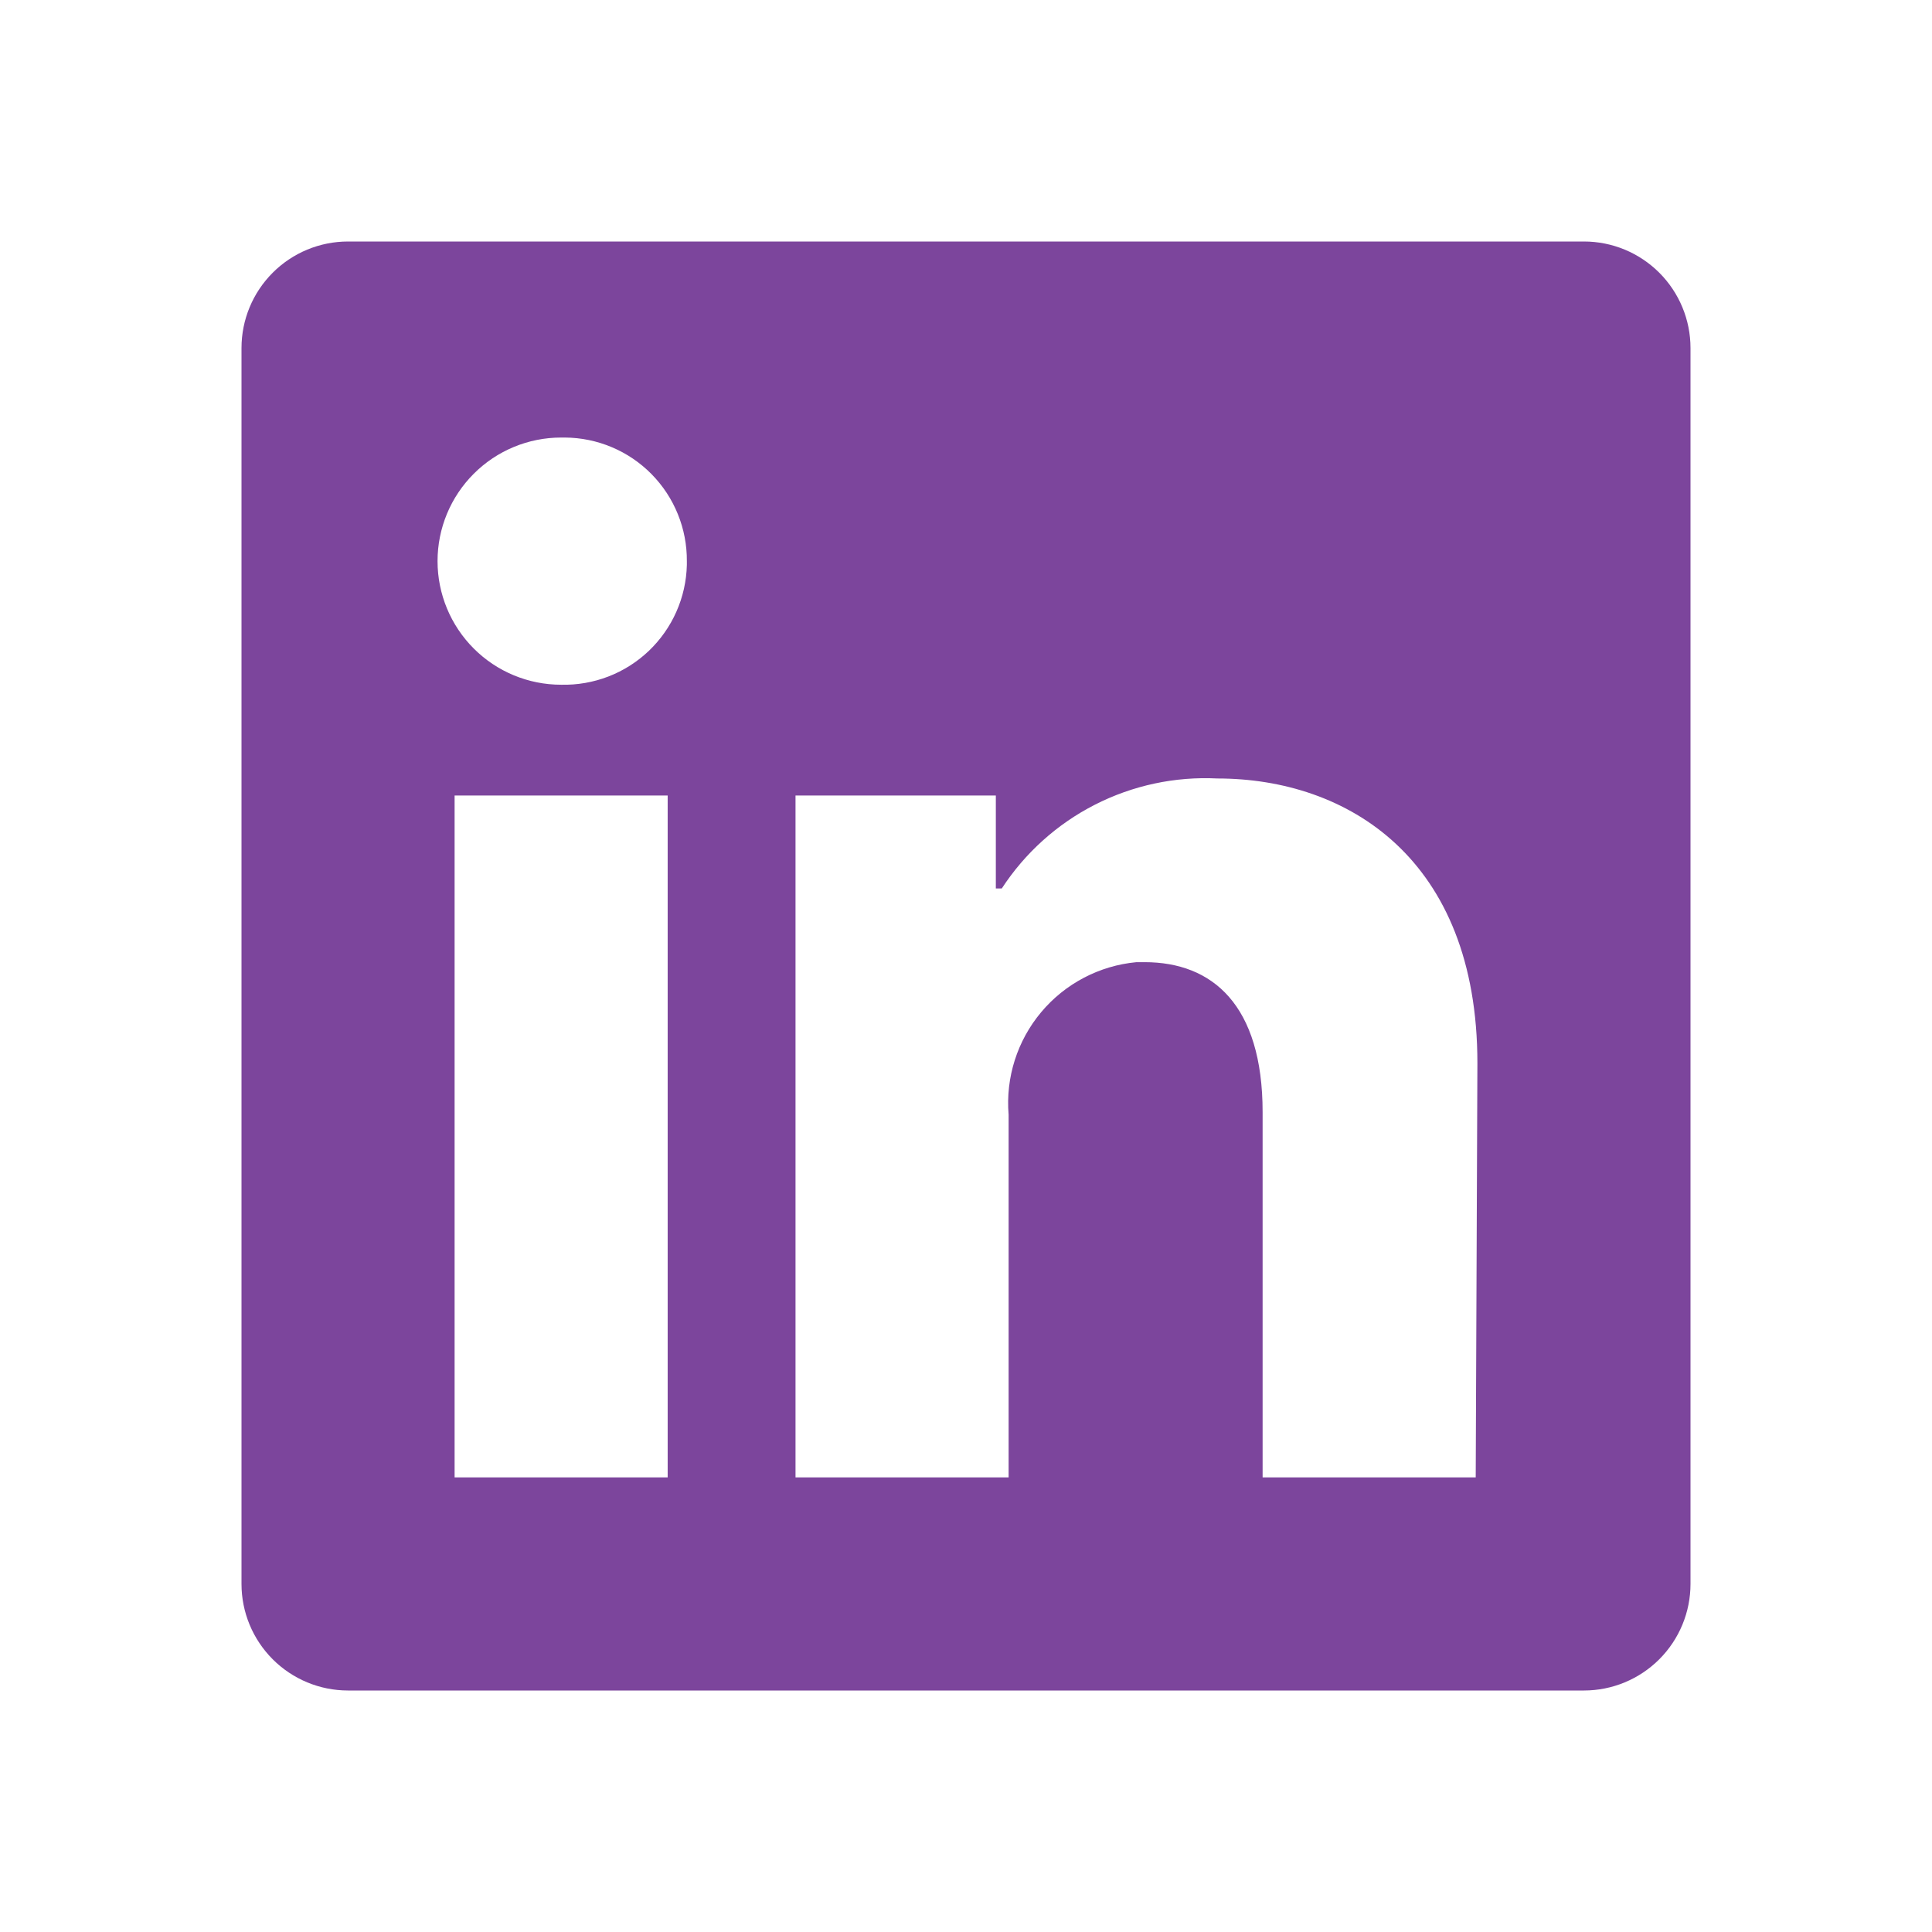
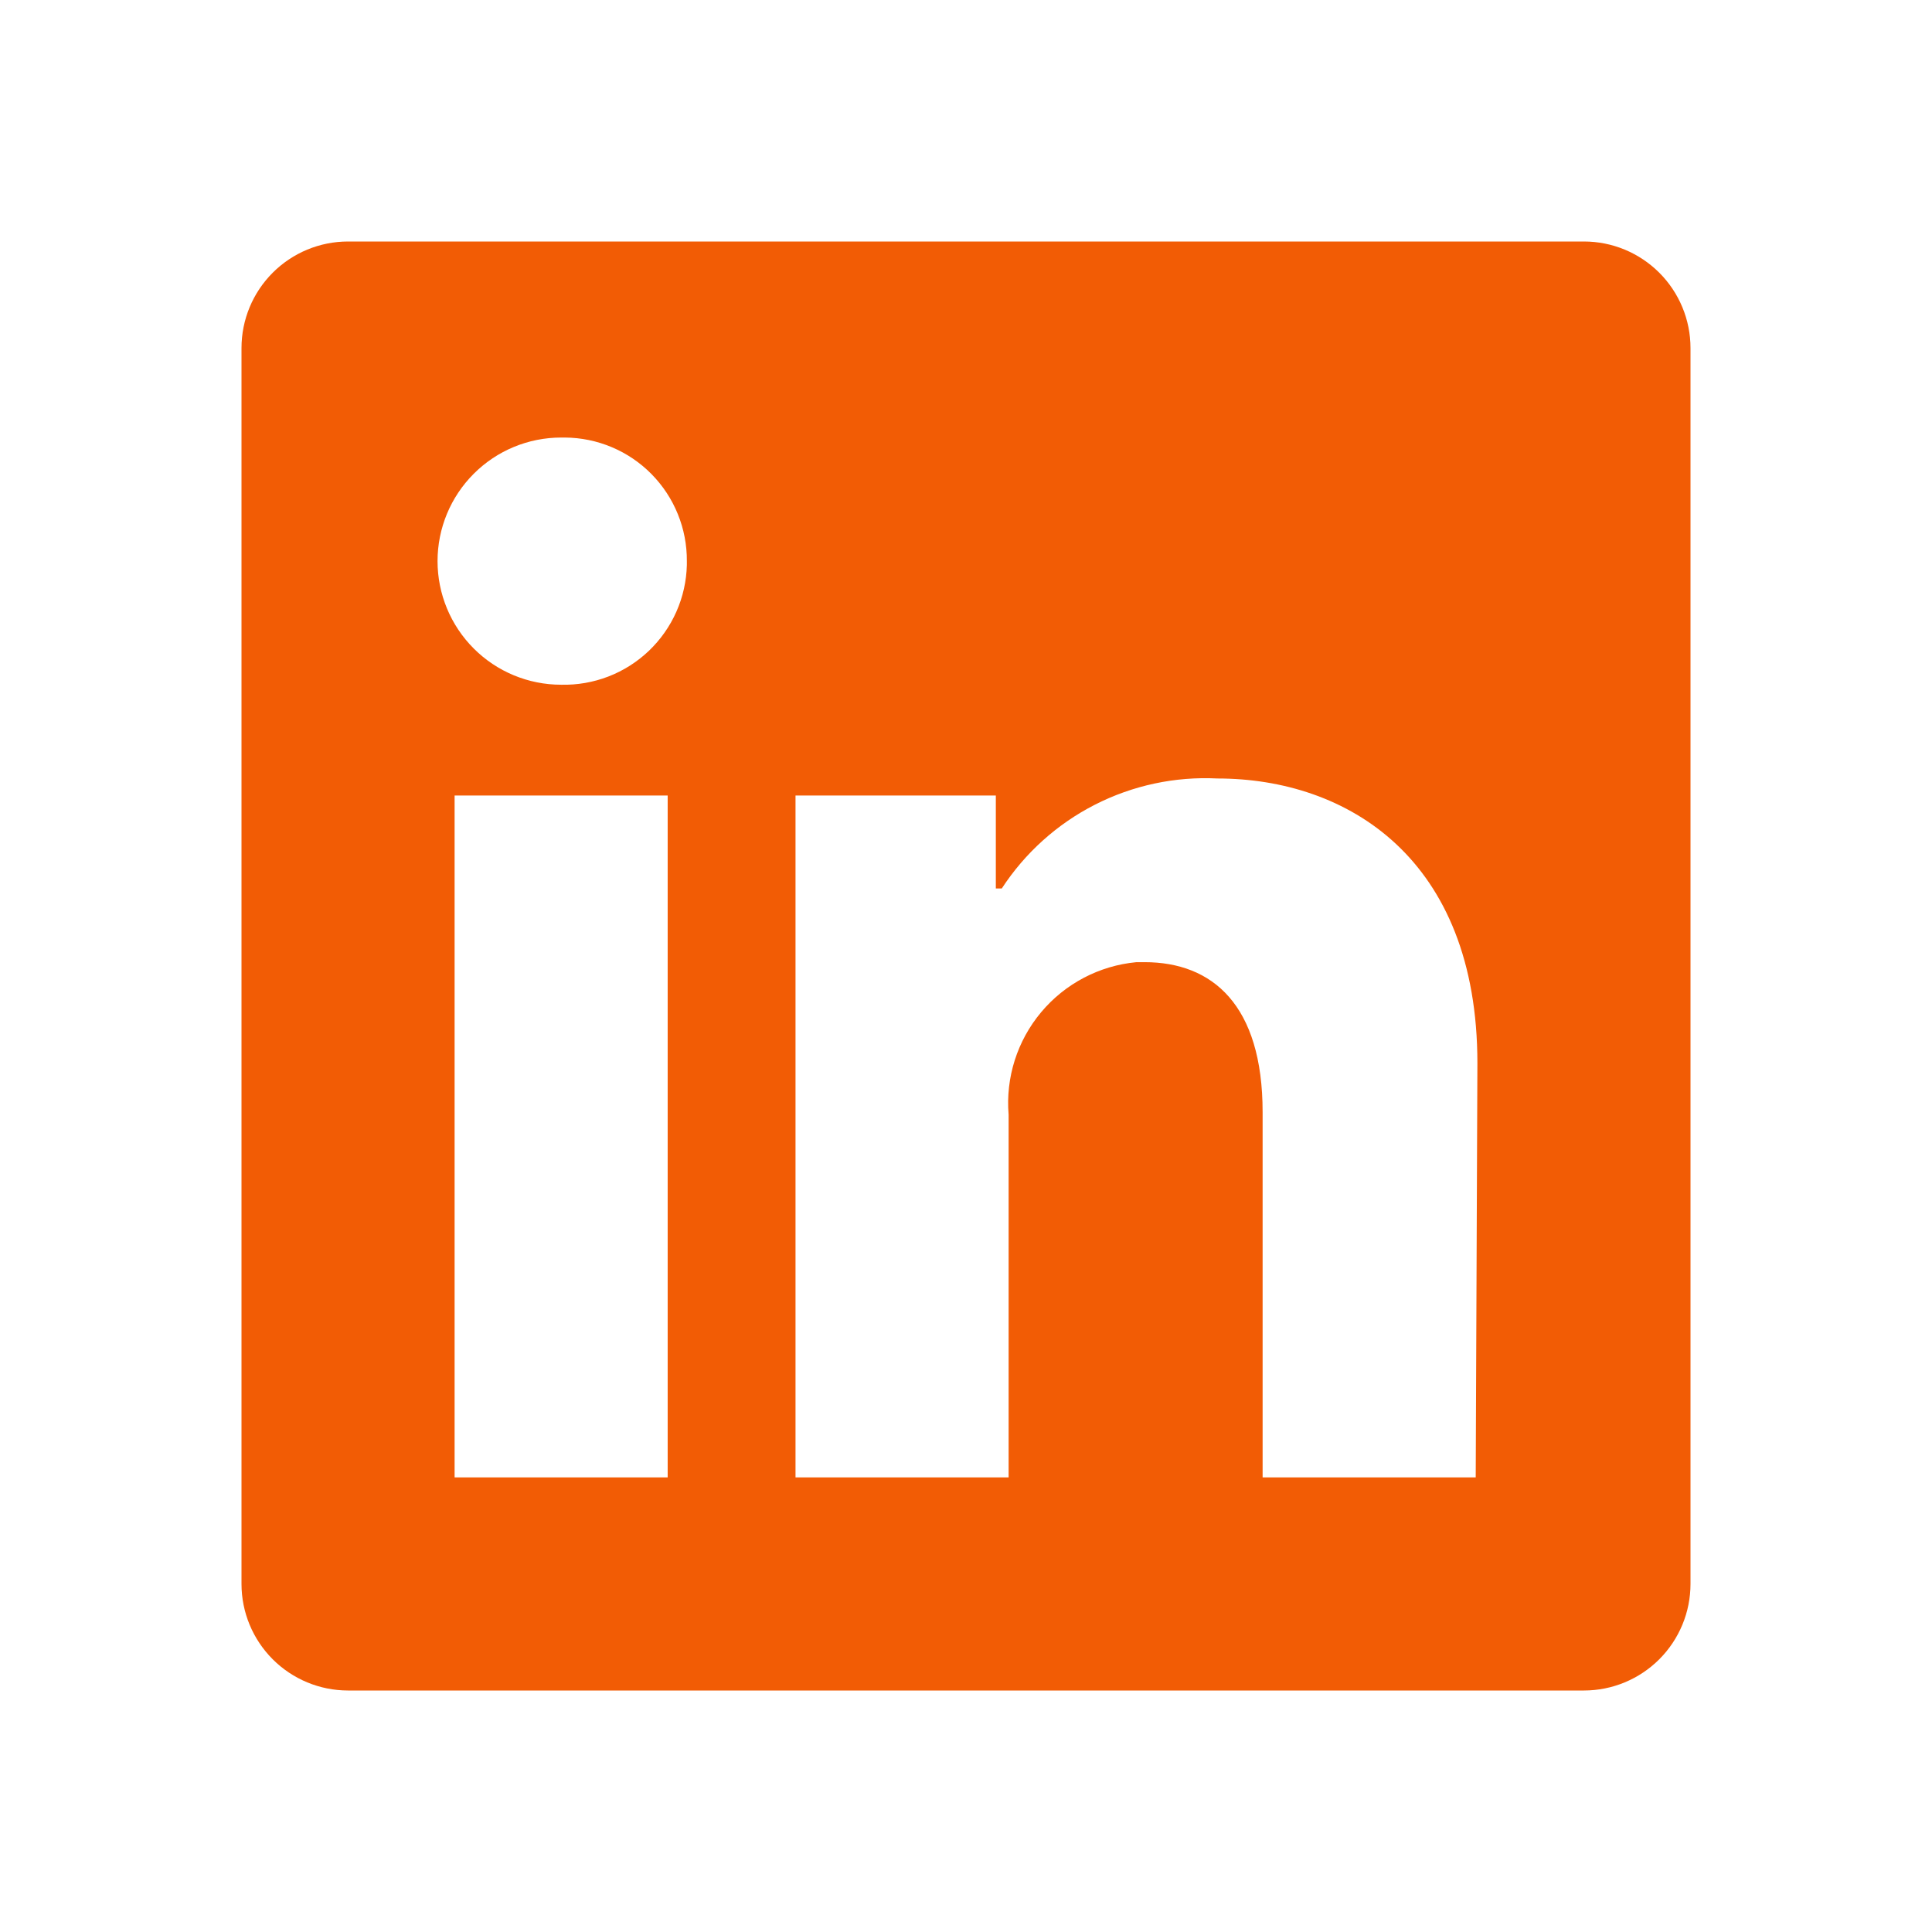
<svg xmlns="http://www.w3.org/2000/svg" width="70" height="70" viewBox="0 0 70 70" fill="none">
-   <path d="M61.25 12.61V57.39C61.25 58.413 60.843 59.395 60.119 60.119C59.395 60.843 58.413 61.25 57.39 61.25H12.61C11.586 61.25 10.605 60.843 9.881 60.119C9.157 59.395 8.75 58.413 8.75 57.39V12.61C8.75 11.586 9.157 10.605 9.881 9.881C10.605 9.157 11.586 8.75 12.61 8.75H57.39C58.413 8.75 59.395 9.157 60.119 9.881C60.843 10.605 61.25 11.586 61.25 12.61V12.61ZM24.191 28.823H16.471V53.529H24.191V28.823ZM24.886 20.331C24.89 19.747 24.779 19.168 24.559 18.627C24.34 18.086 24.015 17.593 23.605 17.177C23.195 16.761 22.707 16.43 22.169 16.203C21.631 15.976 21.054 15.857 20.47 15.853H20.331C19.143 15.853 18.004 16.325 17.165 17.165C16.325 18.004 15.853 19.143 15.853 20.331C15.853 21.518 16.325 22.657 17.165 23.497C18.004 24.337 19.143 24.809 20.331 24.809V24.809C20.915 24.823 21.496 24.722 22.041 24.512C22.586 24.302 23.084 23.986 23.508 23.583C23.93 23.18 24.27 22.698 24.506 22.164C24.743 21.63 24.872 21.054 24.886 20.47V20.331ZM53.529 38.521C53.529 31.093 48.804 28.206 44.11 28.206C42.573 28.129 41.043 28.456 39.672 29.155C38.301 29.854 37.138 30.901 36.297 32.19H36.081V28.823H28.823V53.529H36.544V40.389C36.432 39.043 36.856 37.708 37.724 36.673C38.591 35.638 39.832 34.987 41.176 34.861H41.47C43.925 34.861 45.747 36.405 45.747 40.296V53.529H53.468L53.529 38.521Z" fill="#7C459C" />
+   <path d="M61.25 12.61V57.39C61.25 58.413 60.843 59.395 60.119 60.119C59.395 60.843 58.413 61.25 57.39 61.25H12.61C11.586 61.25 10.605 60.843 9.881 60.119C9.157 59.395 8.75 58.413 8.75 57.39V12.61C8.75 11.586 9.157 10.605 9.881 9.881C10.605 9.157 11.586 8.75 12.61 8.75H57.39C58.413 8.75 59.395 9.157 60.119 9.881C60.843 10.605 61.25 11.586 61.25 12.61ZM24.191 28.823H16.471V53.529H24.191V28.823ZM24.886 20.331C24.89 19.747 24.779 19.168 24.559 18.627C24.34 18.086 24.015 17.593 23.605 17.177C23.195 16.761 22.707 16.43 22.169 16.203C21.631 15.976 21.054 15.857 20.47 15.853H20.331C19.143 15.853 18.004 16.325 17.165 17.165C16.325 18.004 15.853 19.143 15.853 20.331C15.853 21.518 16.325 22.657 17.165 23.497C18.004 24.337 19.143 24.809 20.331 24.809C20.915 24.823 21.496 24.722 22.041 24.512C22.586 24.302 23.084 23.986 23.508 23.583C23.93 23.18 24.27 22.698 24.506 22.164C24.743 21.63 24.872 21.054 24.886 20.47V20.331ZM53.529 38.521C53.529 31.093 48.804 28.206 44.11 28.206C42.573 28.129 41.043 28.456 39.672 29.155C38.301 29.854 37.138 30.901 36.297 32.19H36.081V28.823H28.823V53.529H36.544V40.389C36.432 39.043 36.856 37.708 37.724 36.673C38.591 35.638 39.832 34.987 41.176 34.861H41.47C43.925 34.861 45.747 36.405 45.747 40.296V53.529H53.468L53.529 38.521Z" fill="#F25C05" />
</svg>
